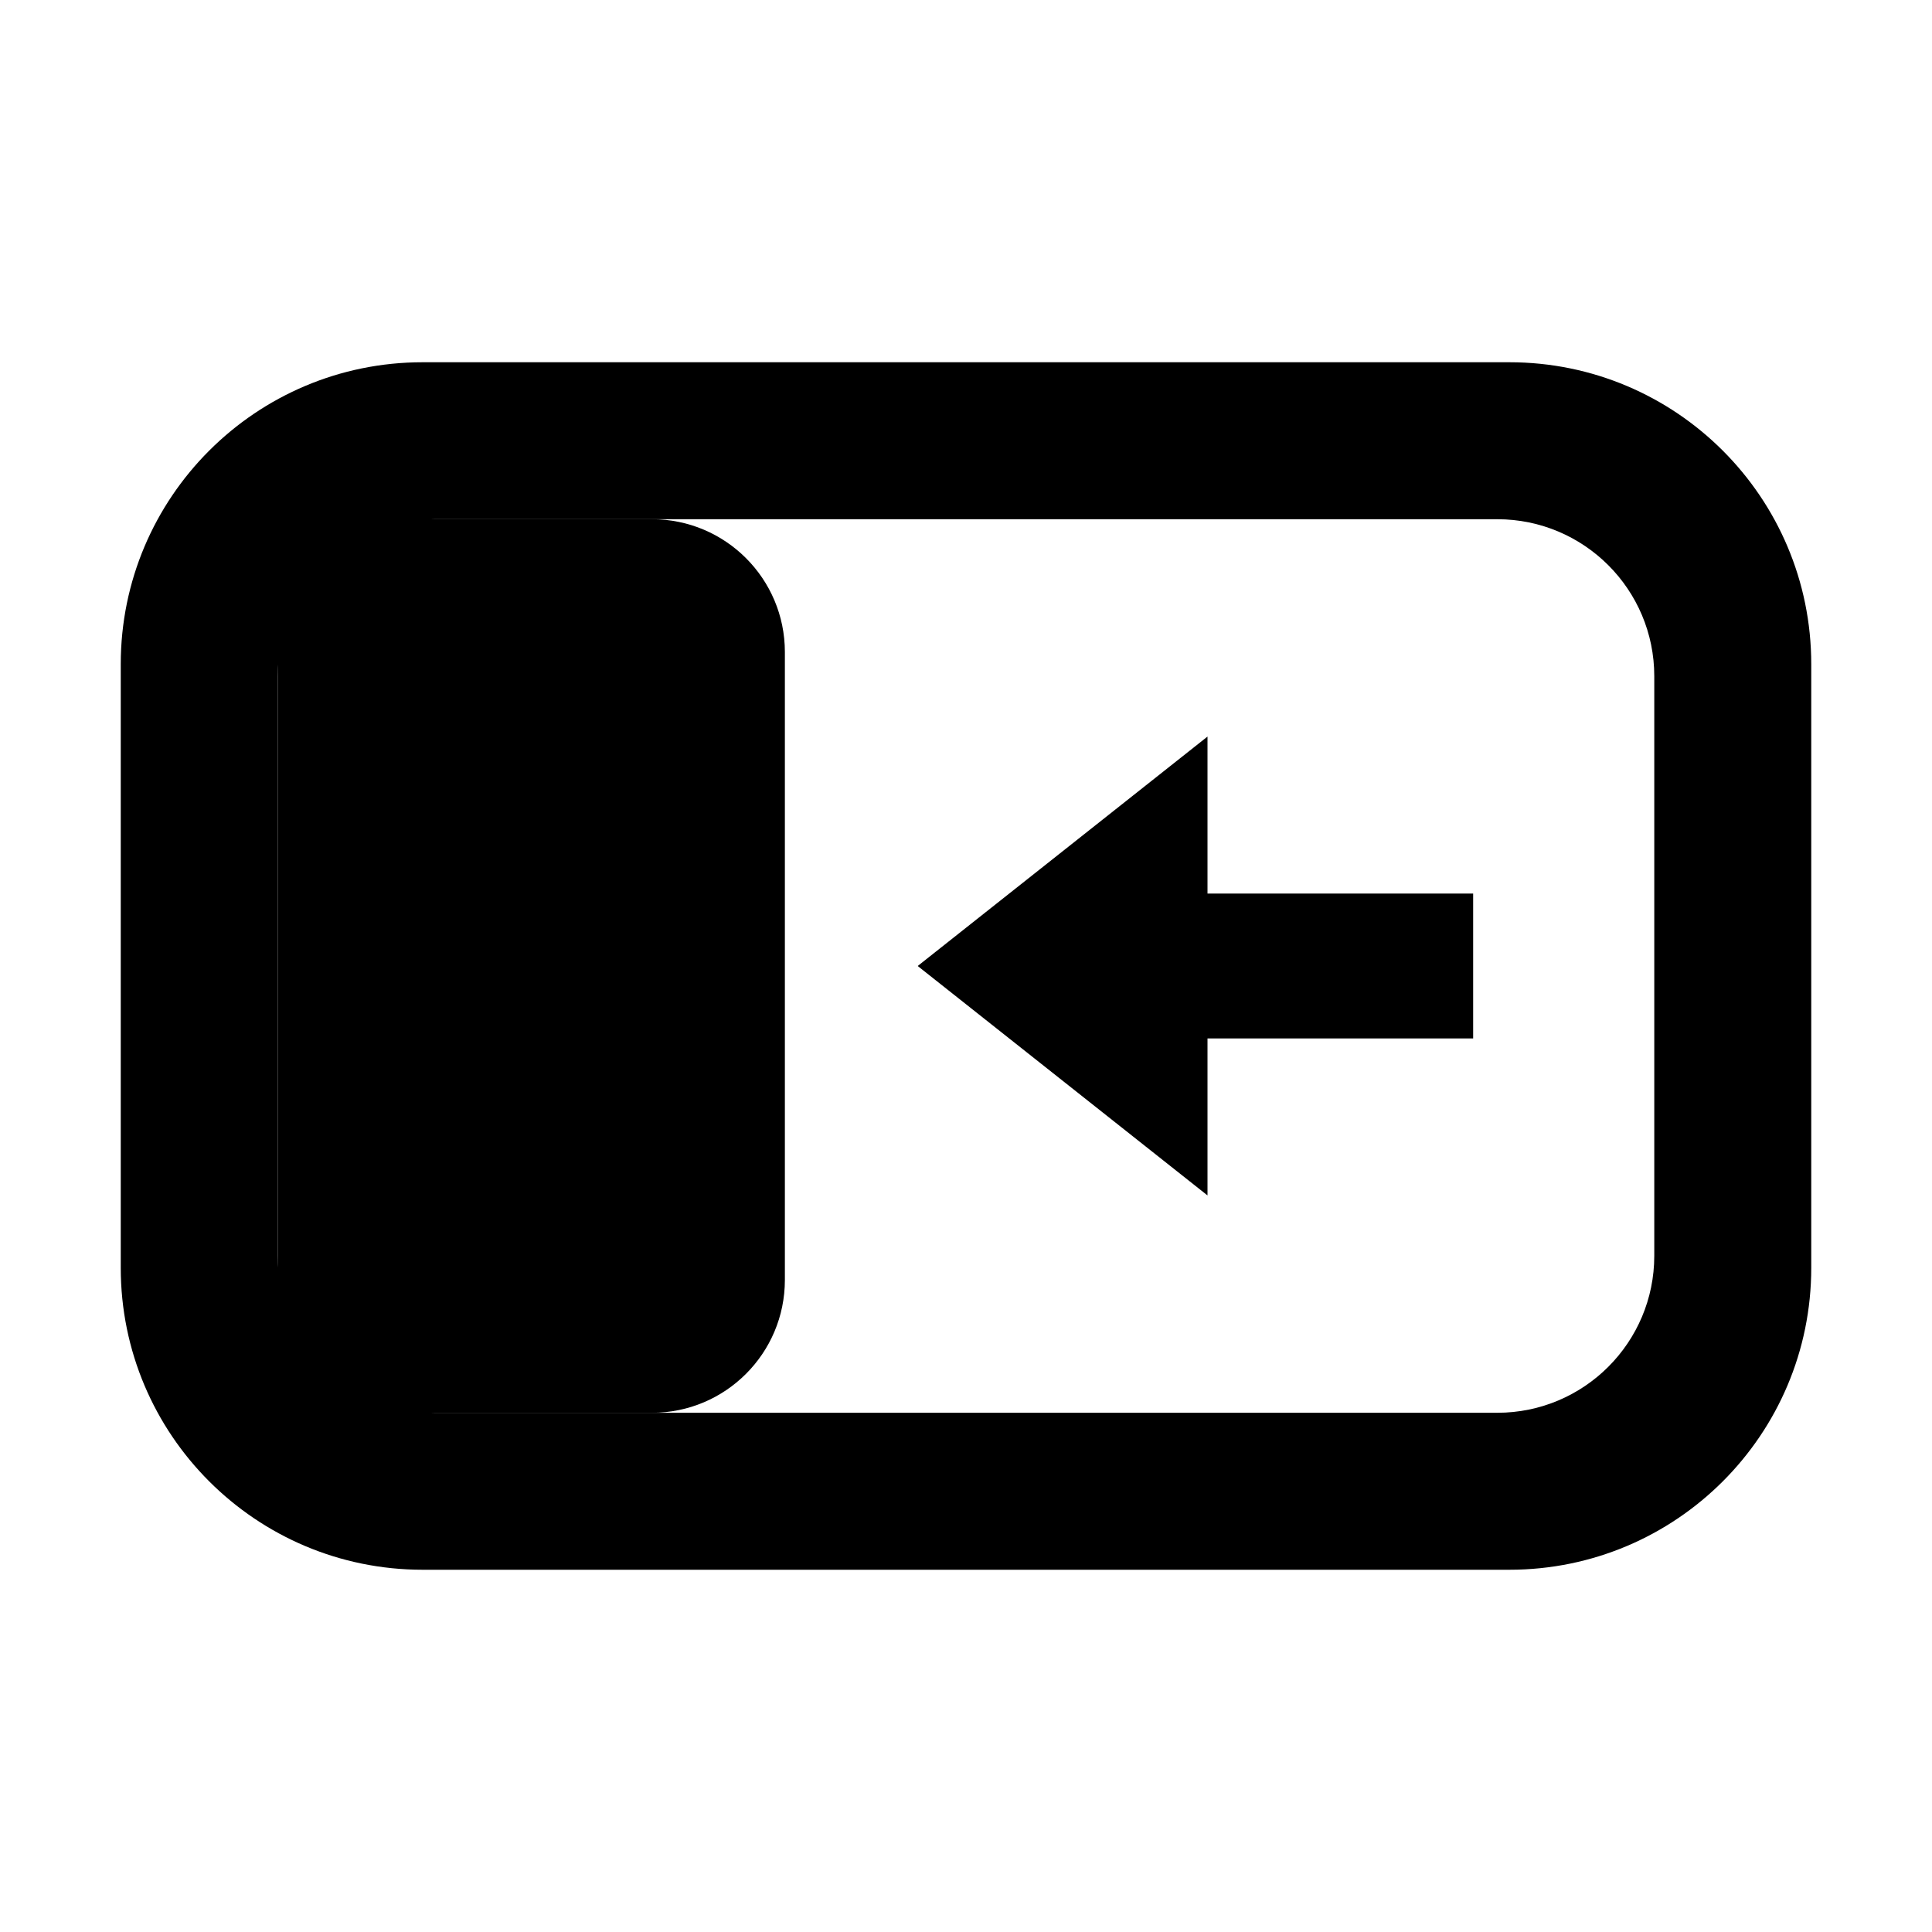
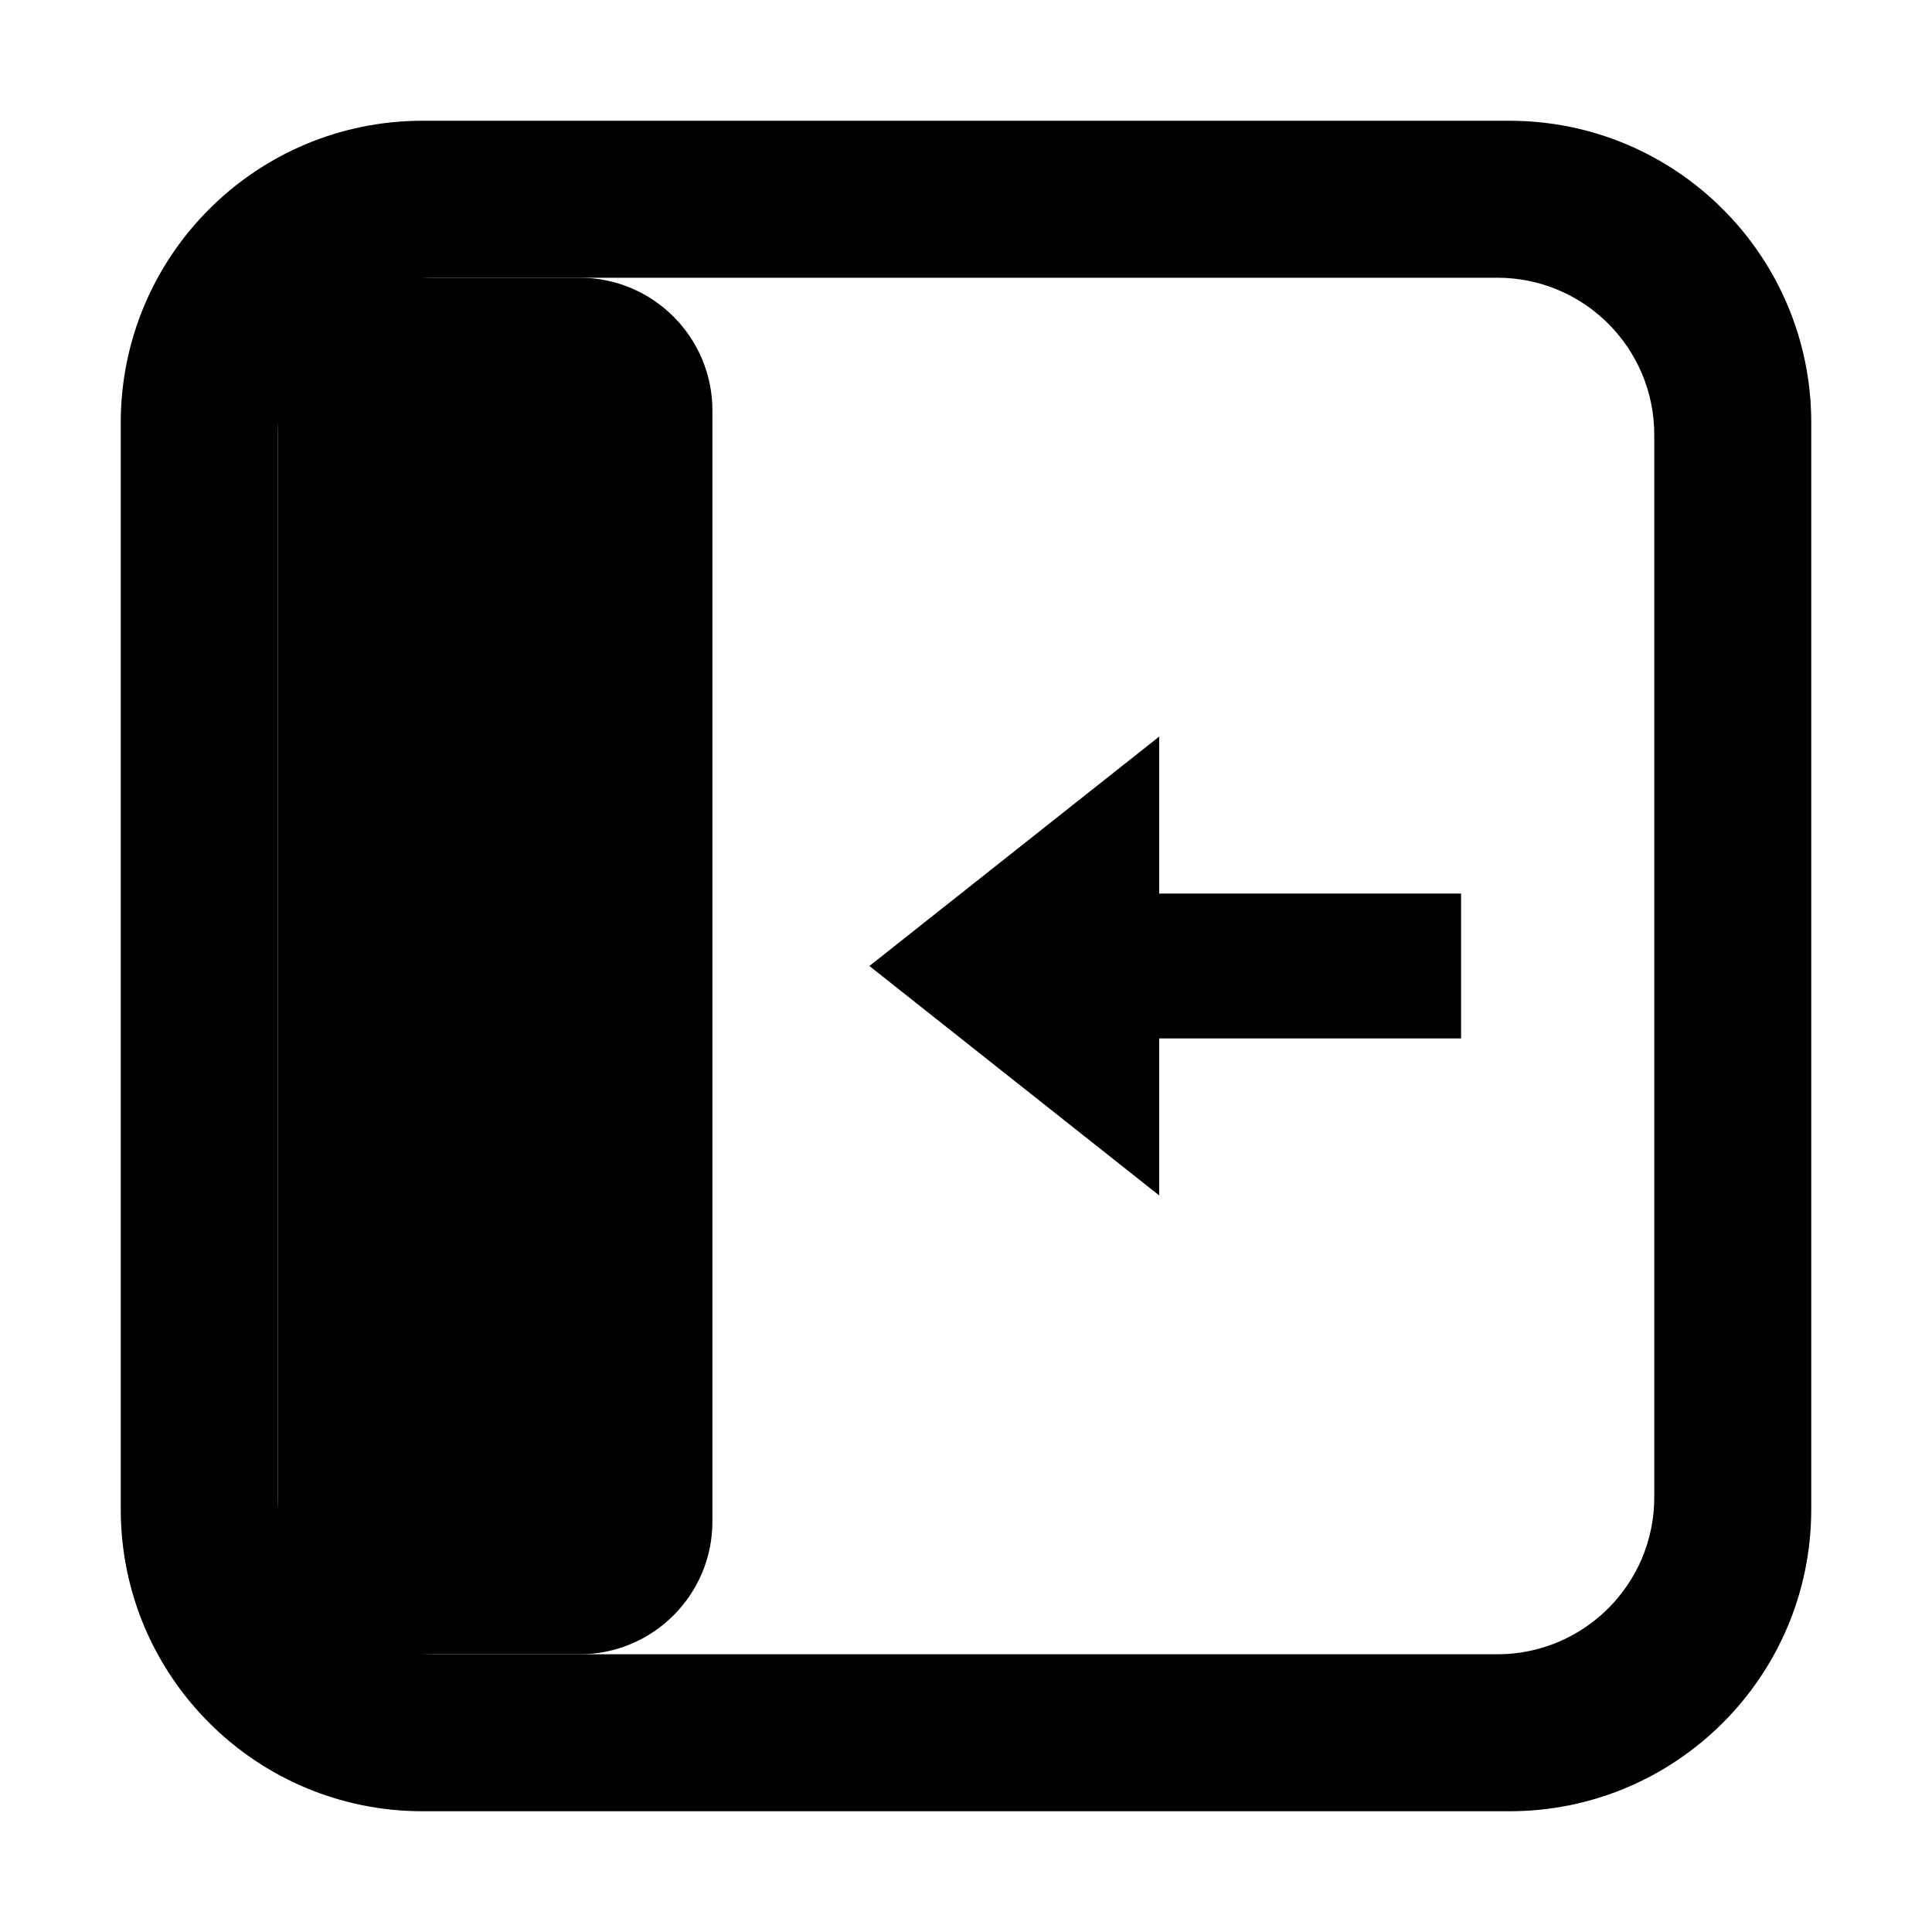
<svg xmlns="http://www.w3.org/2000/svg" width="16" height="16" viewBox="0 0 16 16" fill="currentColor">
-   <path fill-rule="evenodd" d="M3.5 3 H12.5 A2.5 2.5 0 0 1 15 5.5 V10.5 A2.5 2.5 0 0 1 12.5 13 H3.5 A2.5 2.5 0 0 1 1 10.5 V5.5 A2.5 2.5 0 0 1 3.5 3 Z M3.6 4.3 H12.4 A1.3 1.3 0 0 1 13.7 5.6 V10.4 A1.3 1.3 0 0 1 12.4 11.7 H3.6 A1.3 1.3 0 0 1 2.3 10.4 V5.6 A1.3 1.3 0 0 1 3.6 4.3 Z" />
-   <rect x="2.3" y="4.3" width="4.2" height="7.4" rx="1.1" />
-   <path d="M12.2 7.4 H10.0 V6.1 L7.6 8 L10.0 9.9 V8.6 H12.2 Z" />
+   <path fill-rule="evenodd" d="M3.5 1 H12.5 A2.5 2.5 0 0 1 15 3.5 V12.5 A2.5 2.5 0 0 1 12.5 15 H3.5 A2.5 2.5 0 0 1 1 12.5 V3.5 A2.5 2.5 0 0 1 3.5 1 Z M3.6 2.3 H12.4 A1.3 1.3 0 0 1 13.7 3.6 V12.4 A1.3 1.3 0 0 1 12.4 13.7 H3.6 A1.3 1.3 0 0 1 2.3 12.4 V3.6 A1.3 1.3 0 0 1 3.6 2.3 Z" />
+   <rect x="2.3" y="2.3" width="3.6" height="11.4" rx="1.1" />
+   <path d="M12.1 7.4 H9.6 V6.1 L7.2 8 L9.6 9.9 V8.6 H12.1 Z" />
</svg>
